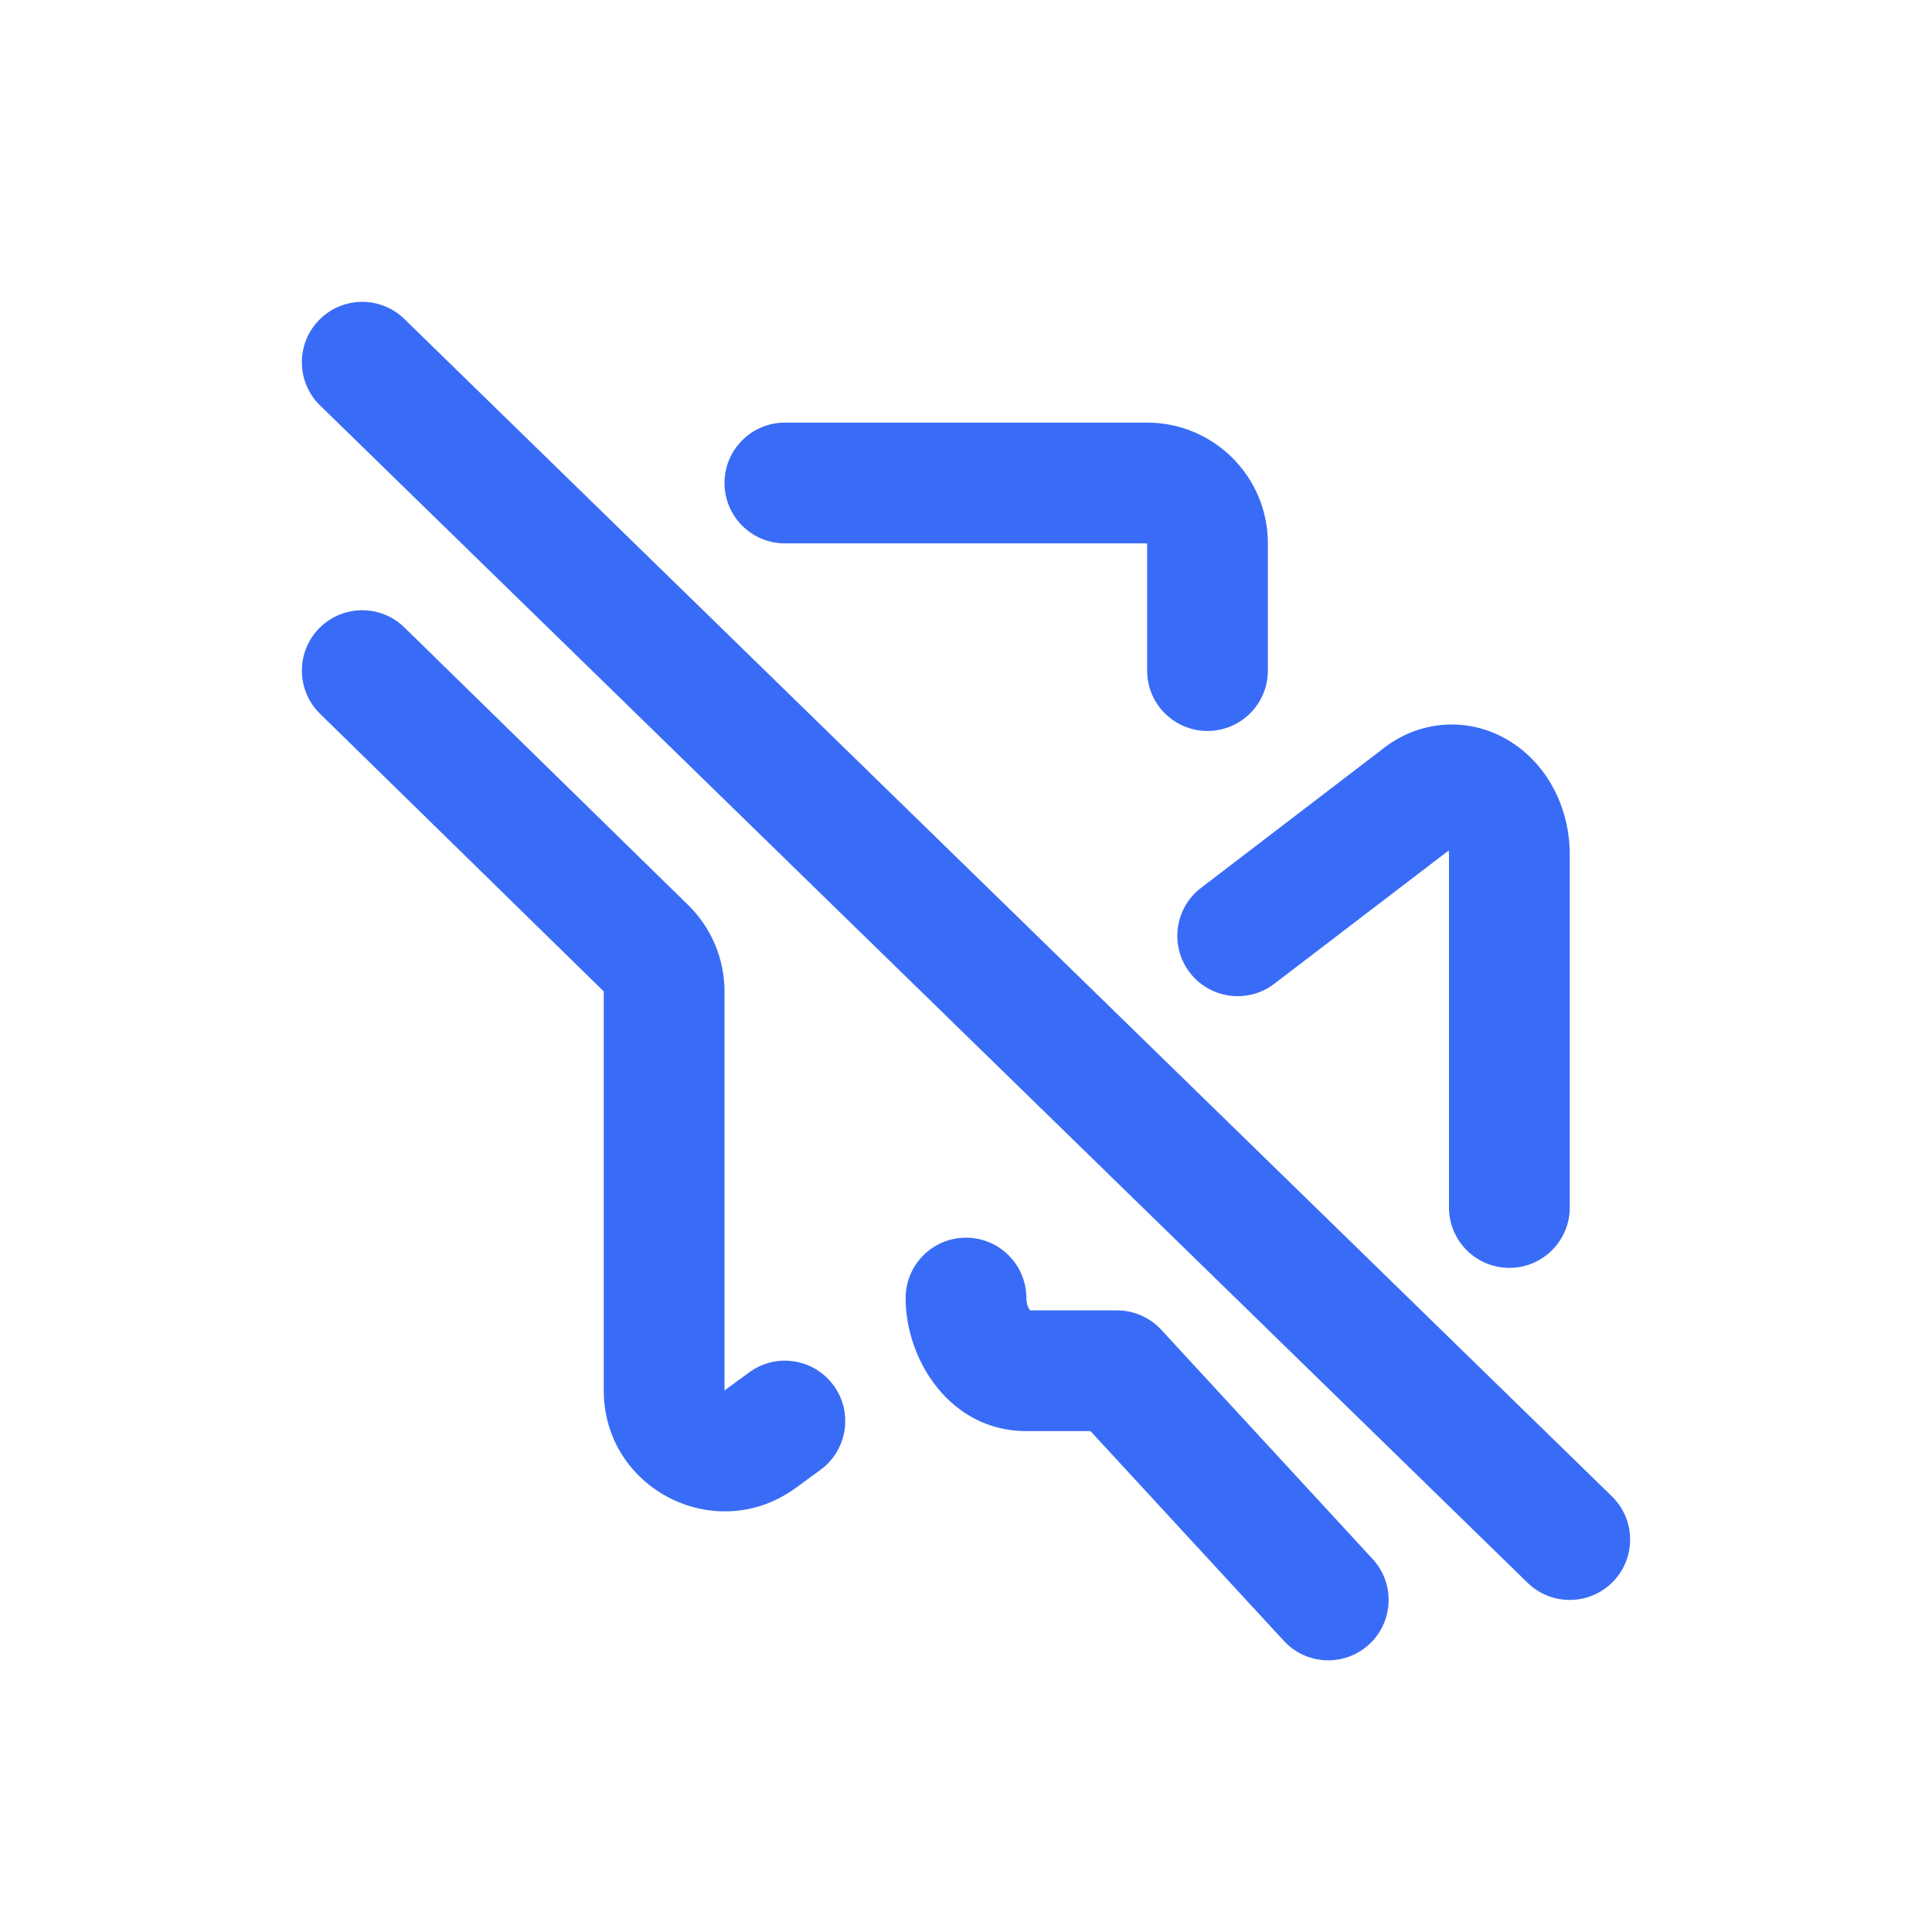
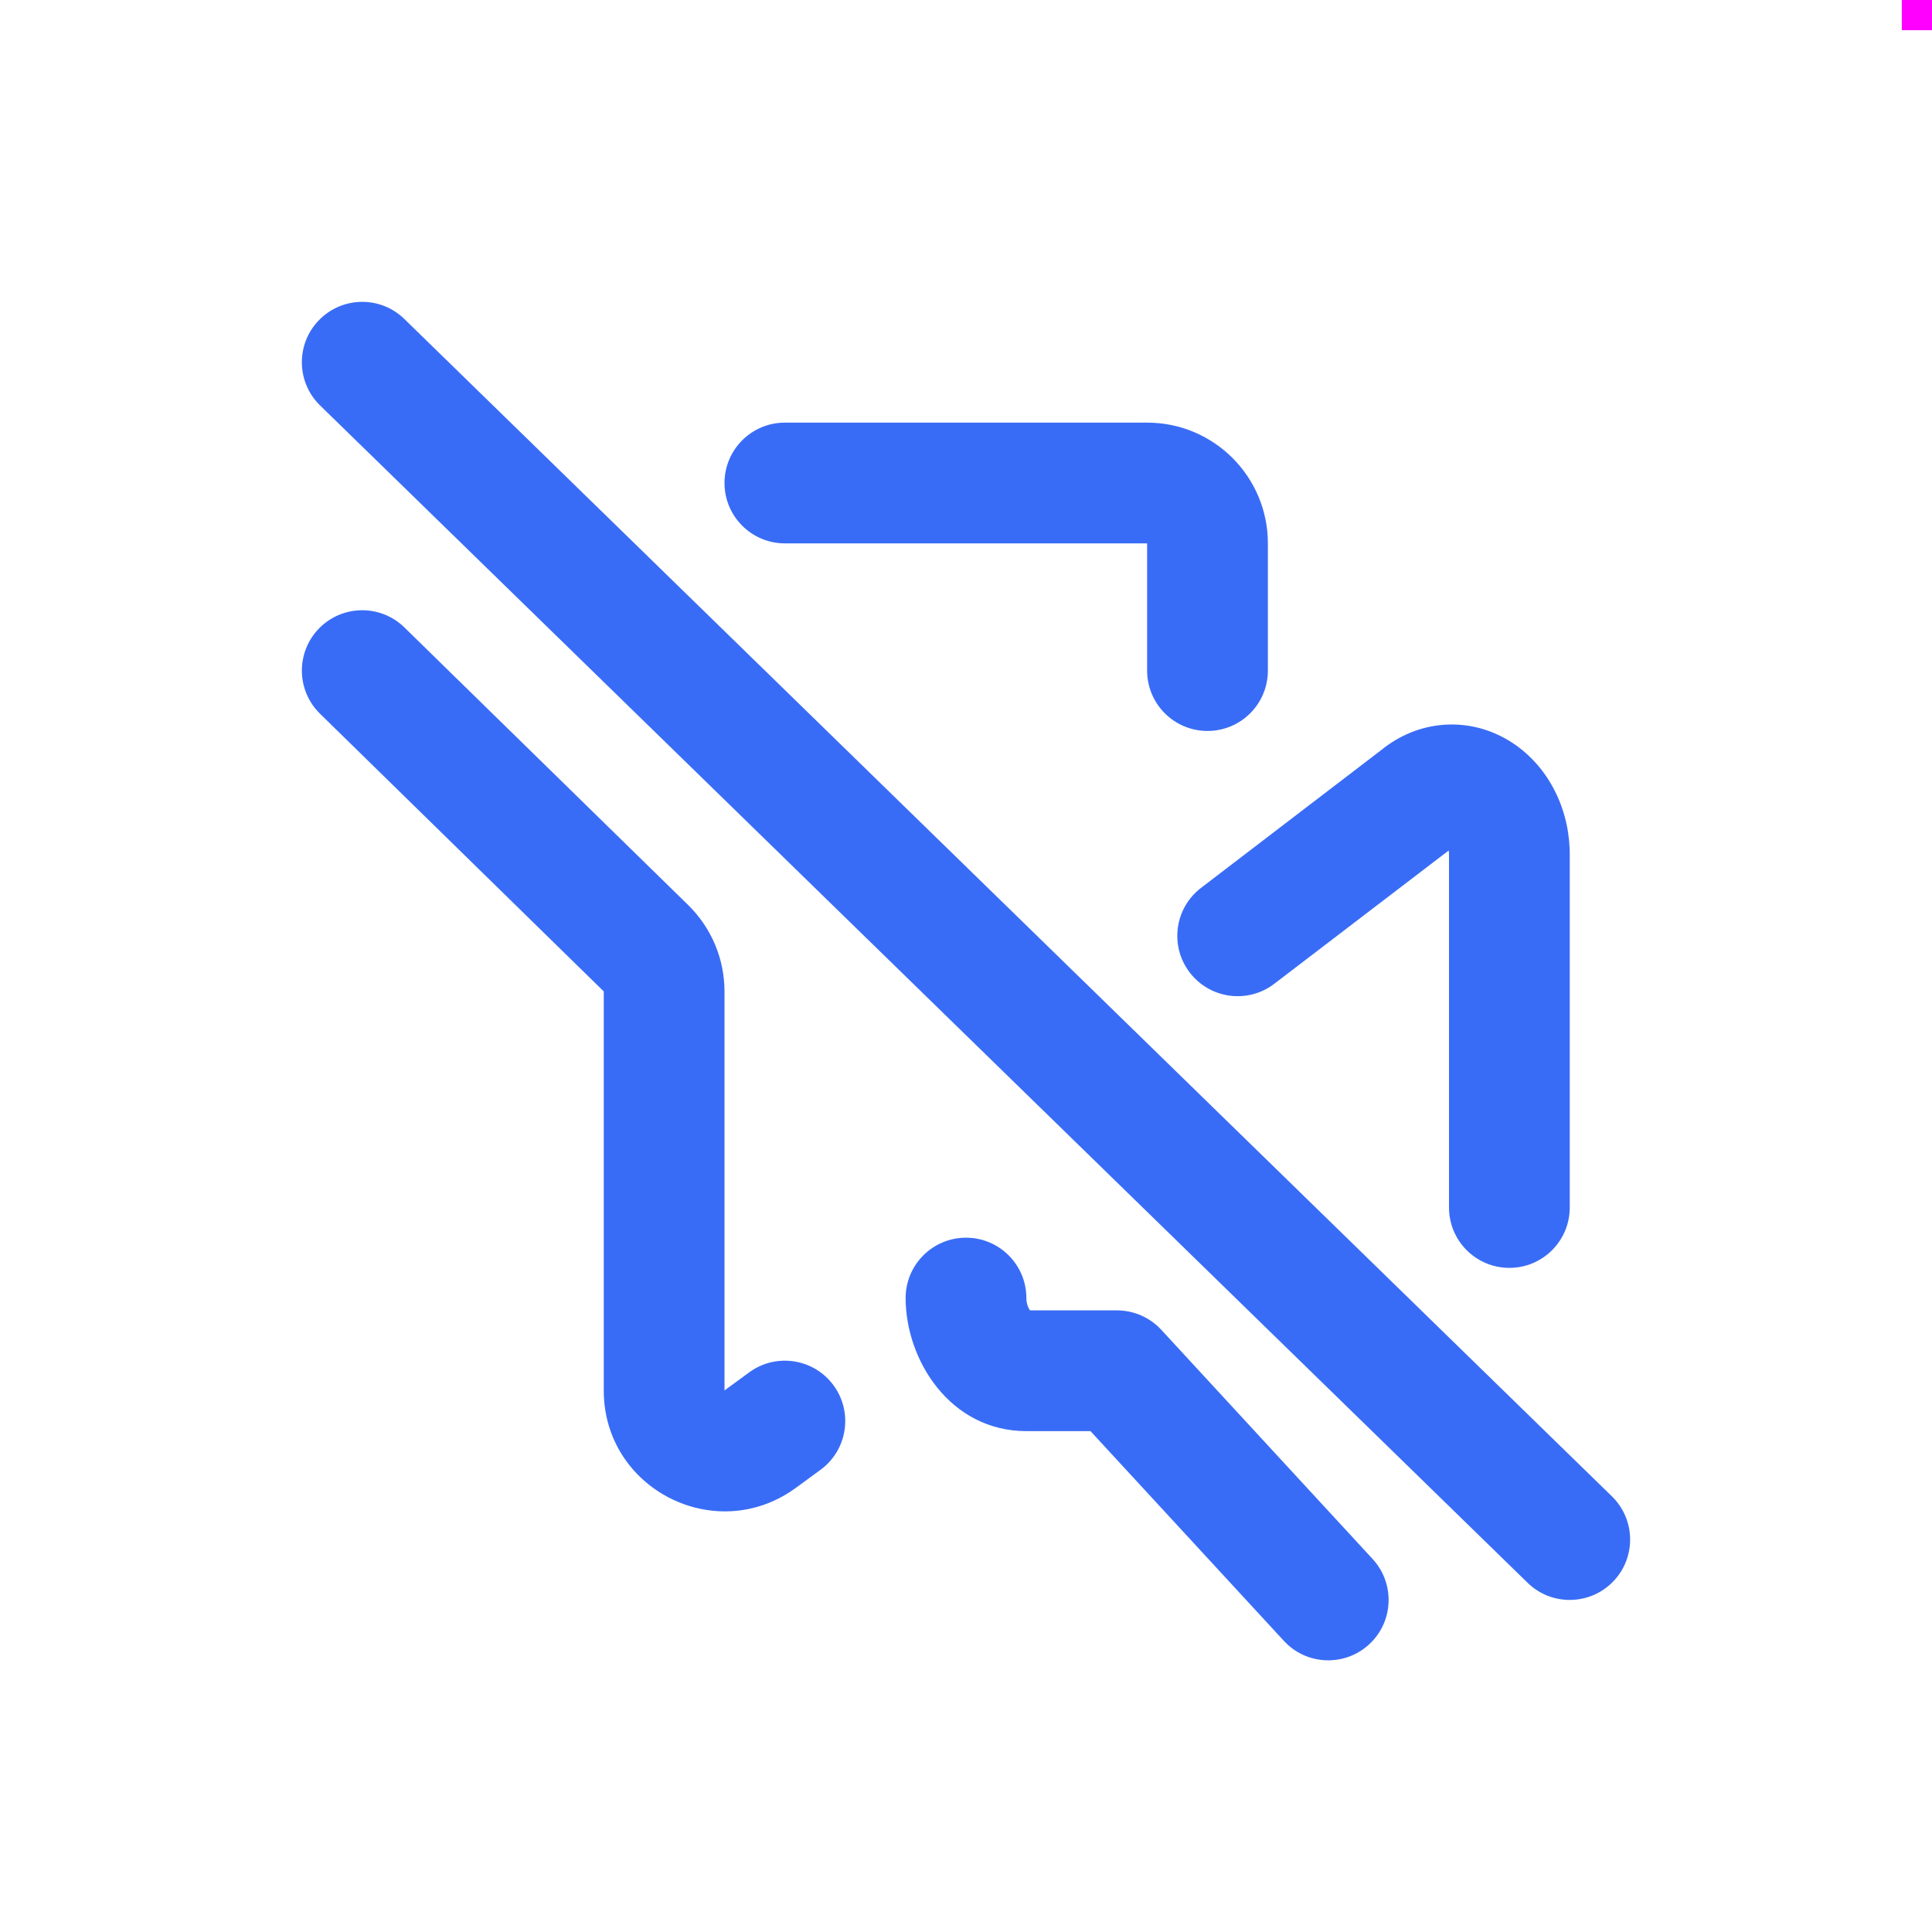
<svg xmlns="http://www.w3.org/2000/svg" width="32" height="32" viewBox="0 0 32 32" fill="none">
  <path fill-rule="evenodd" clip-rule="evenodd" d="M23.922 12.004C24.326 11.976 24.716 12.086 25.044 12.3C25.369 12.511 25.615 12.81 25.774 13.143C25.931 13.471 26.006 13.834 26 14.193V20C26 20.552 25.552 21 25 21C24.447 21 24 20.552 24 20V14.182L24 14.158C24 14.133 23.998 14.109 23.995 14.087L21.107 16.294C20.668 16.63 20.041 16.546 19.705 16.107C19.37 15.668 19.454 15.041 19.893 14.706L22.877 12.424C23.168 12.186 23.529 12.031 23.922 12.004ZM16 20.5C16.552 20.5 17 20.948 17 21.5C17 21.596 17.033 21.668 17.061 21.704H18.5C18.779 21.704 19.046 21.821 19.235 22.026L22.735 25.822C23.109 26.228 23.084 26.861 22.678 27.235C22.272 27.61 21.639 27.584 21.265 27.178L18.062 23.704H17C15.737 23.704 15 22.526 15 21.5C15 20.948 15.448 20.5 16 20.5Z" fill="#396CF6" />
  <path fill-rule="evenodd" clip-rule="evenodd" d="M12 8C12 7.448 12.448 7 13 7H19C20.105 7 21 7.895 21 9V11.107C21 11.66 20.552 12.107 20 12.107C19.448 12.107 19 11.66 19 11.107V9H13C12.448 9 12 8.552 12 8ZM5.285 10.408C5.672 10.013 6.305 10.007 6.699 10.393L11.399 14.991C11.783 15.367 12 15.883 12 16.421V23.03L12.41 22.73C12.855 22.404 13.481 22.501 13.807 22.947C14.133 23.393 14.036 24.018 13.59 24.345L13.181 24.644C11.859 25.61 10 24.667 10 23.03L10 16.421L5.301 11.822C4.906 11.436 4.899 10.803 5.285 10.408Z" fill="#396CF6" />
  <path fill-rule="evenodd" clip-rule="evenodd" d="M5.284 5.302C5.67 4.906 6.303 4.898 6.698 5.284L26.698 24.784C27.093 25.169 27.102 25.803 26.716 26.198C26.331 26.593 25.697 26.602 25.302 26.216L5.302 6.716C4.906 6.33 4.898 5.697 5.284 5.302Z" fill="#396CF6" />
+   <path d="M31.5 0H32V0.5H31.5Z" fill="#FF00FF" />
</svg>
